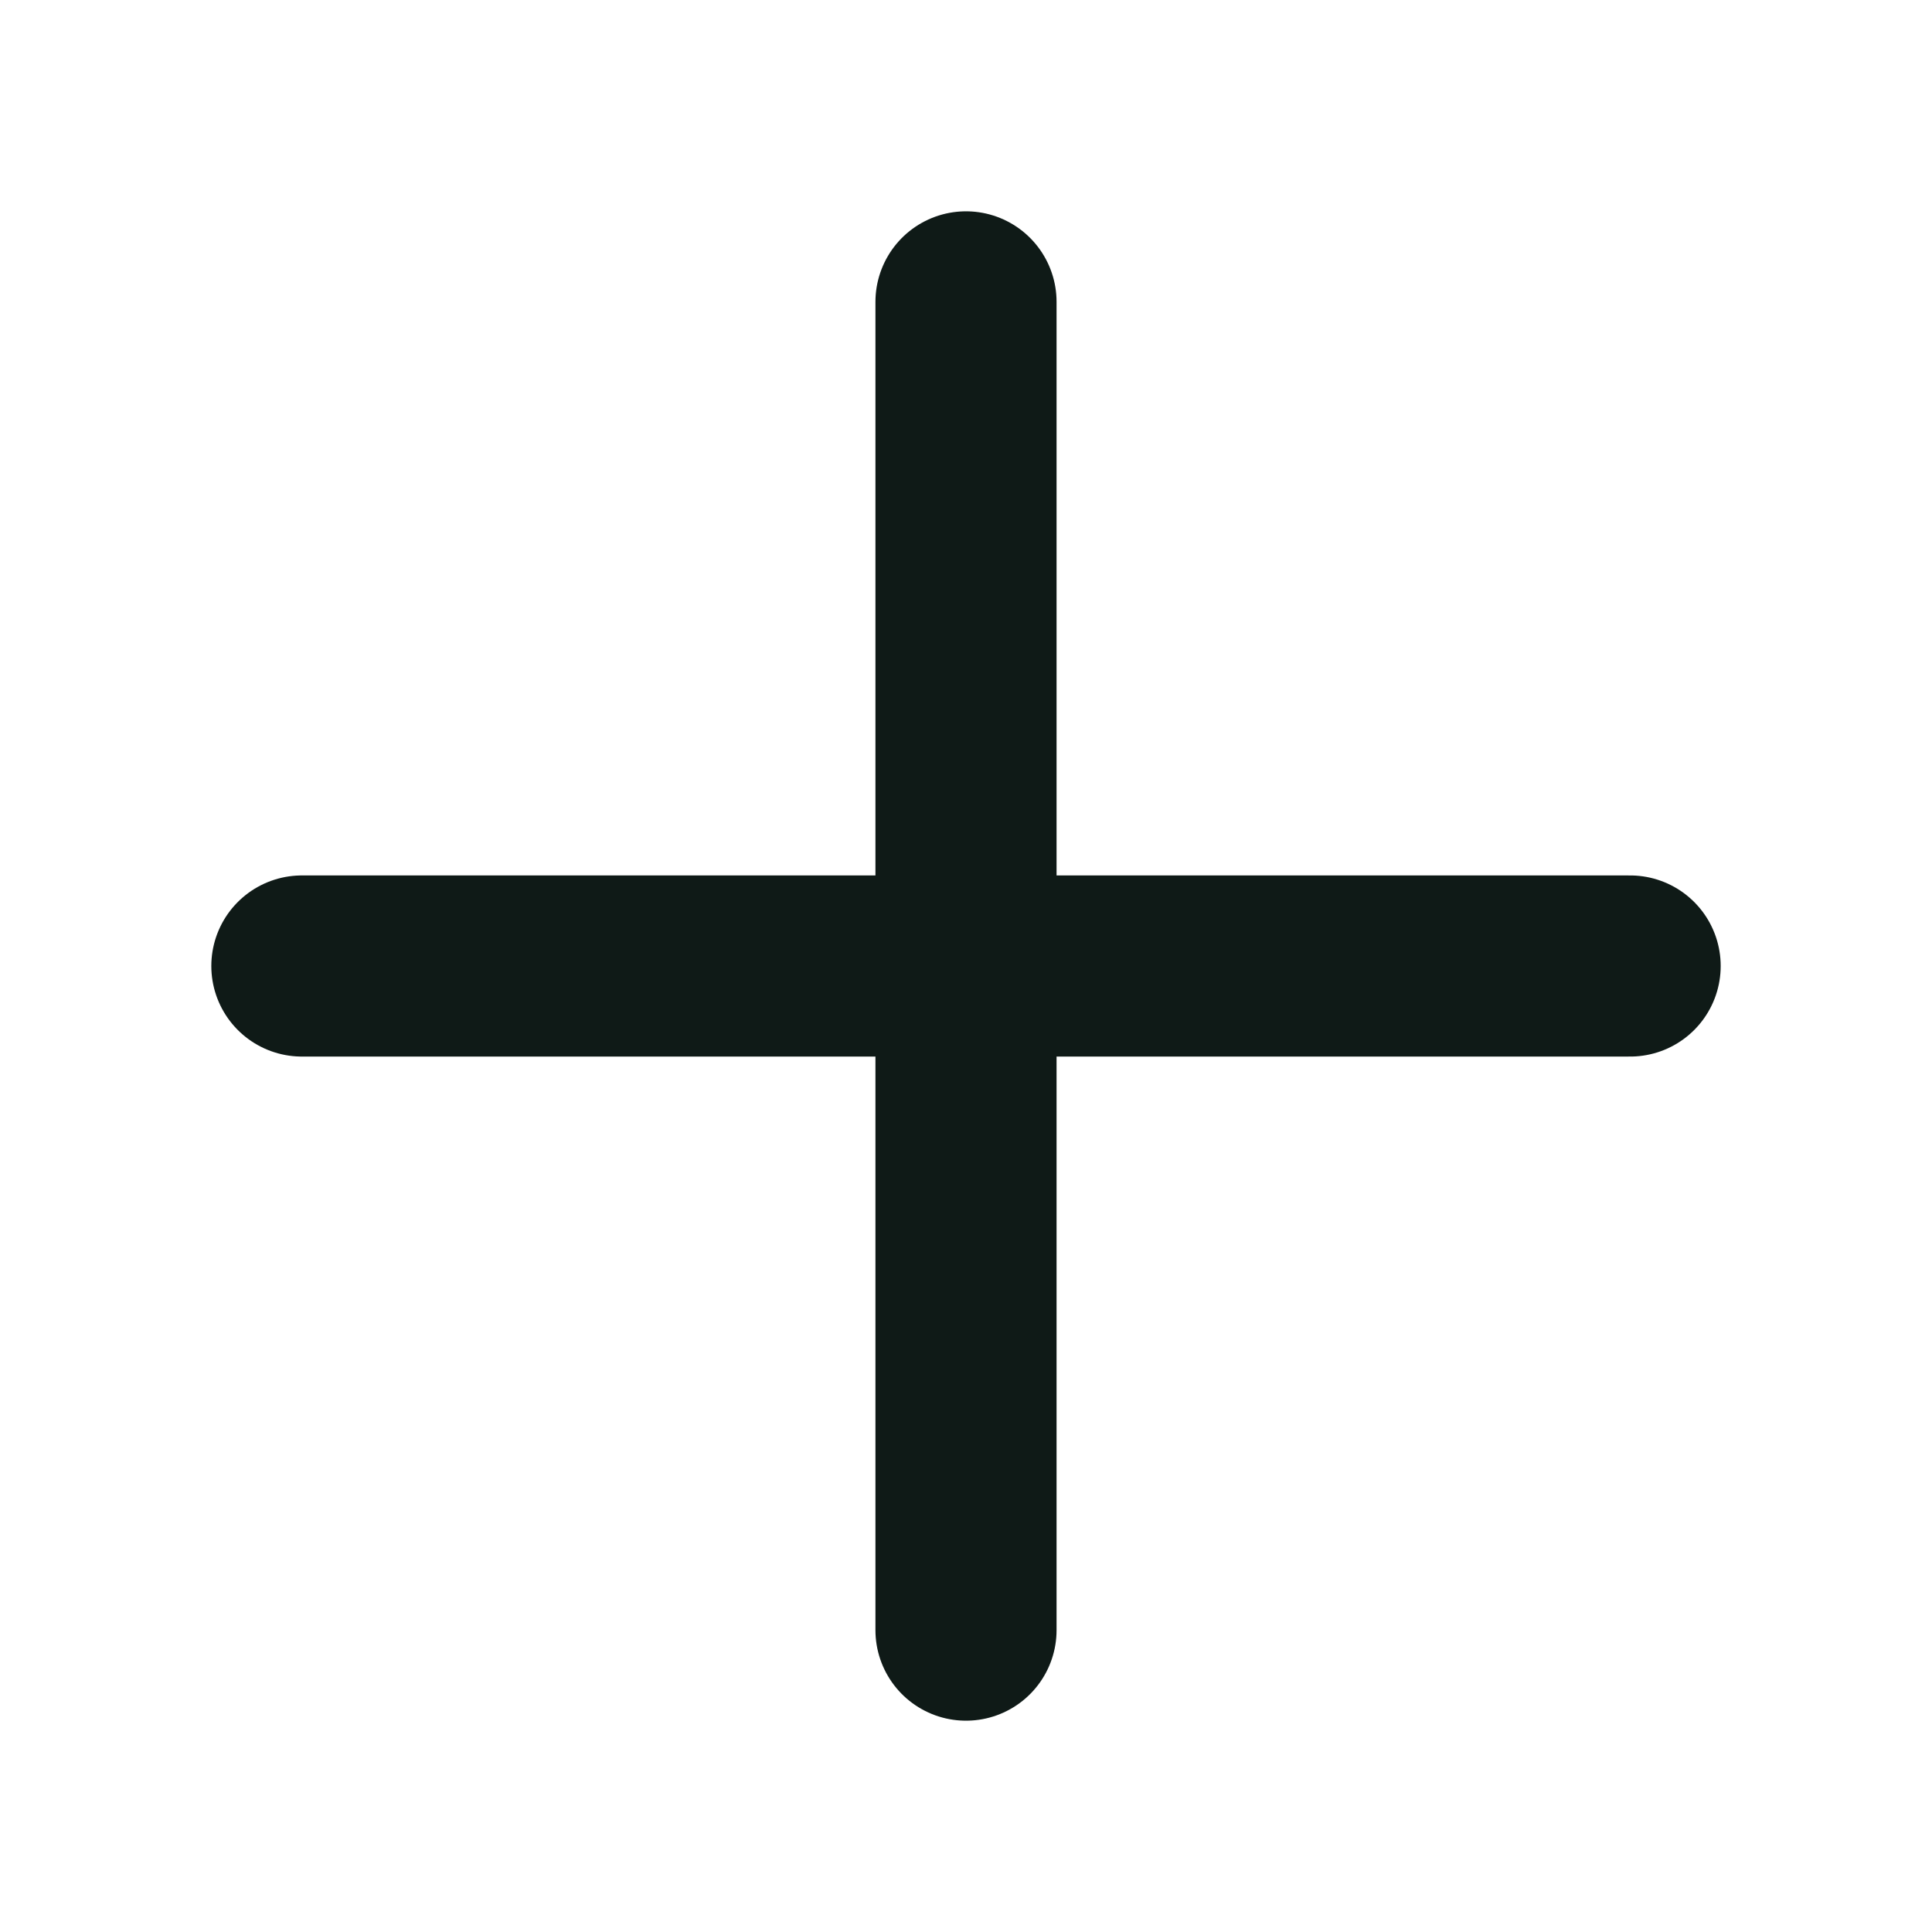
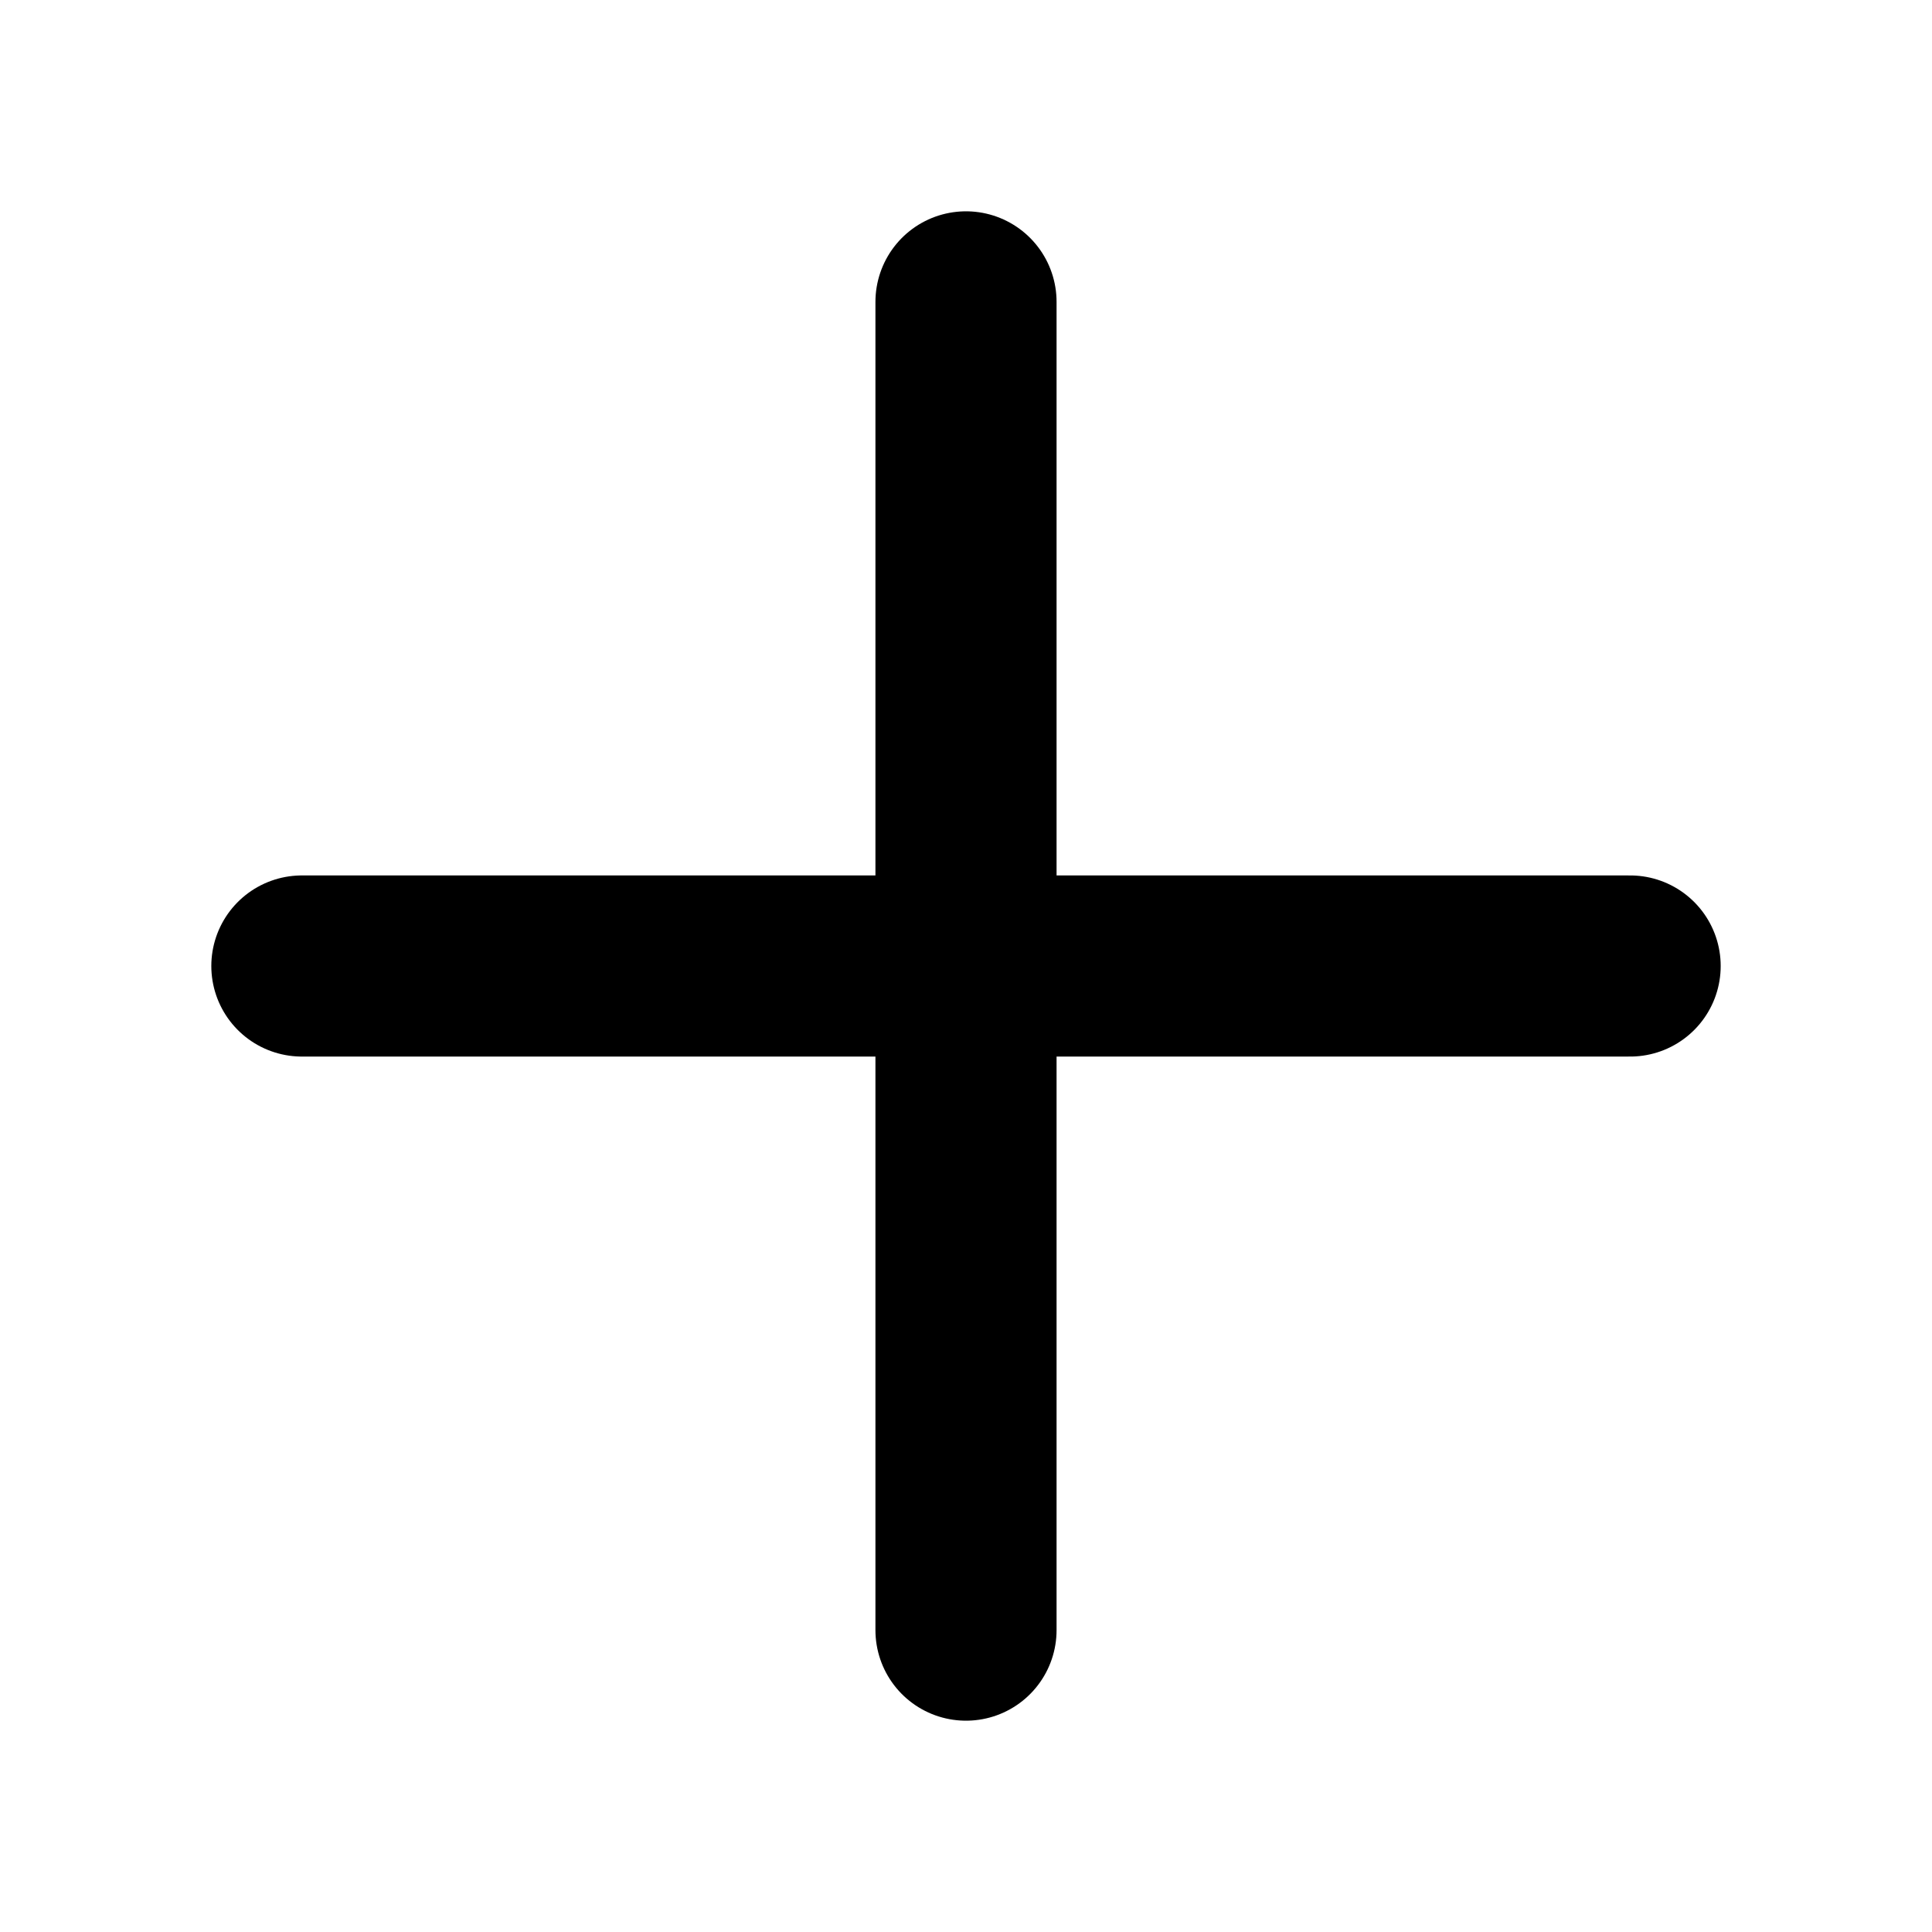
<svg xmlns="http://www.w3.org/2000/svg" width="16" height="16" viewBox="0 0 16 16" fill="none">
  <g>
-     <path d="M2.5 8H13.5" stroke="#0F1A17" stroke-width="1.5" stroke-linecap="round" stroke-linejoin="round" />
-     <path d="M8 2.5V13.5" stroke="#0F1A17" stroke-width="1.5" stroke-linecap="round" stroke-linejoin="round" />
+     <path d="M2.5 8H13.5" stroke="currentColor" stroke-width="1.5" stroke-linecap="round" stroke-linejoin="round" />
+     <path d="M8 2.5V13.5" stroke="currentColor" stroke-width="1.5" stroke-linecap="round" stroke-linejoin="round" />
  </g>
</svg>
